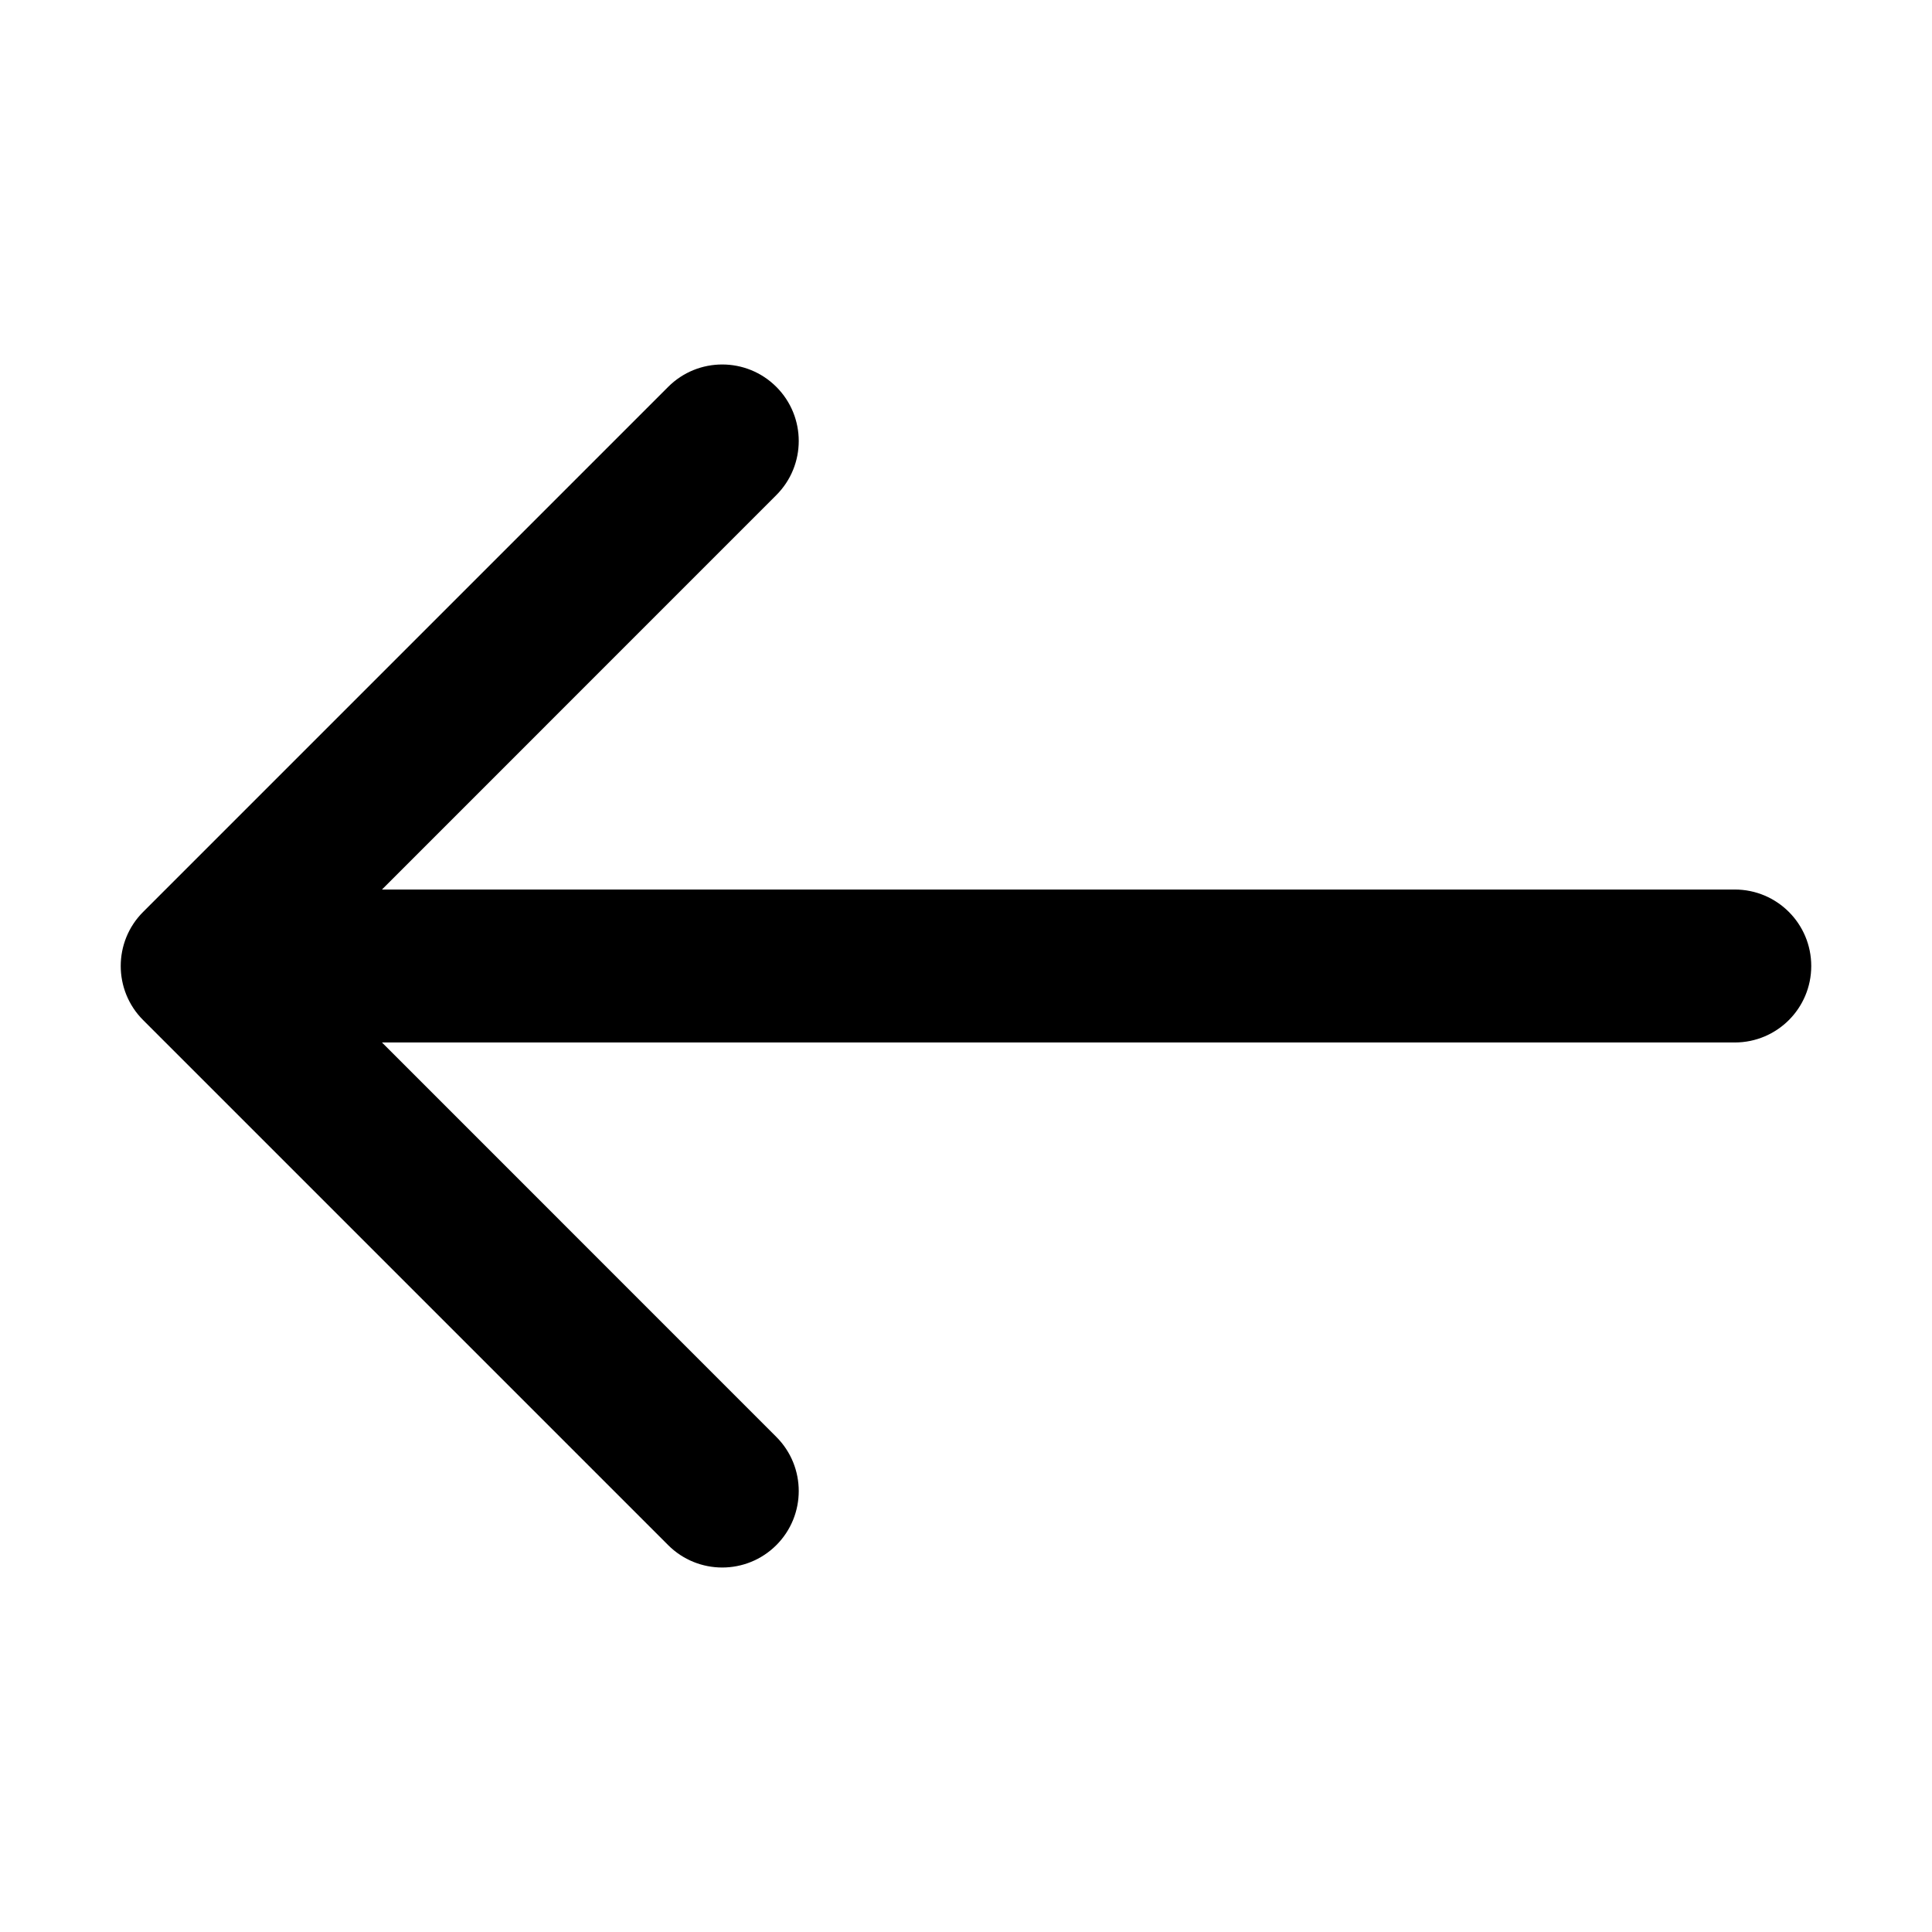
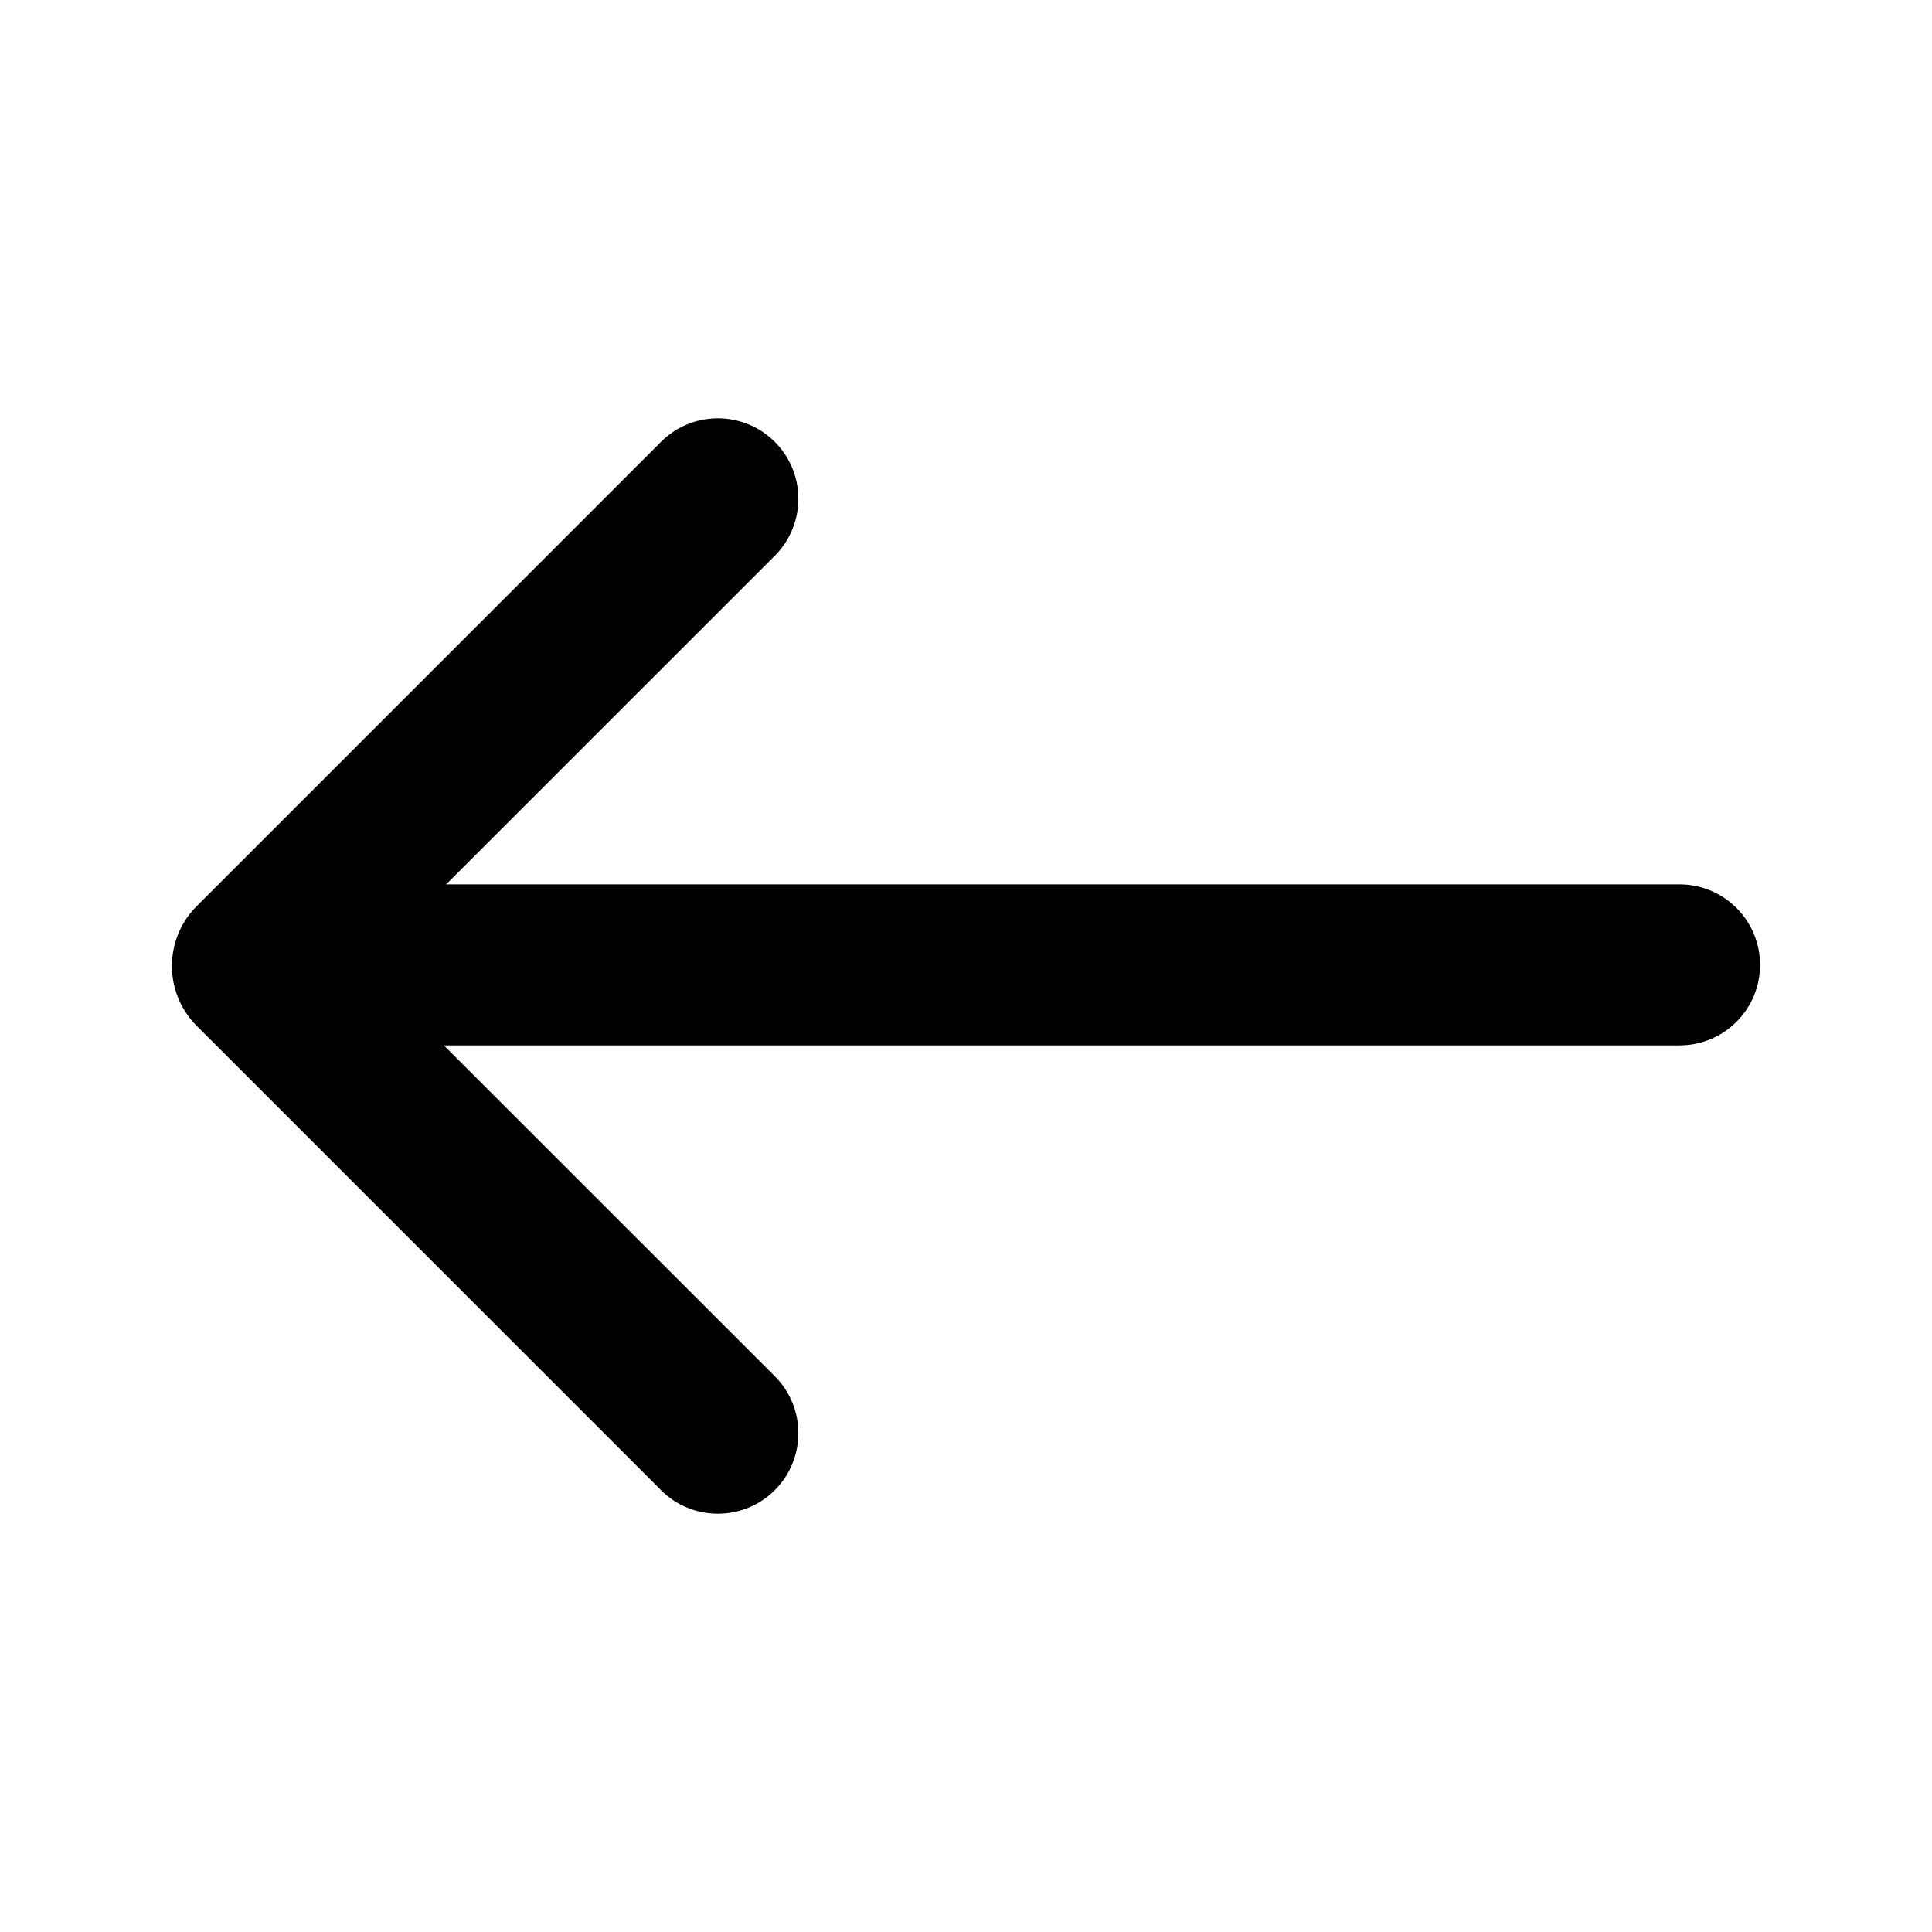
<svg width="24" height="24" viewBox="0 0 24 24">
-   <path d="M9.644 4.806C10.015 5.177 10.015 5.779 9.644 6.15L4.745 11.05L21.55 11.05C22.075 11.05 22.5 11.475 22.5 12C22.5 12.525 22.075 12.95 21.55 12.95L4.745 12.95L9.644 17.85C10.015 18.221 10.015 18.823 9.644 19.194C9.273 19.565 8.671 19.565 8.3 19.194L1.778 12.672C1.407 12.301 1.407 11.699 1.778 11.328L8.3 4.806C8.671 4.435 9.273 4.435 9.644 4.806Z" />
+   <path d="M9.625 5.489C10.015 5.88 10.015 6.513 9.625 6.904L5.542 10.986H20.864C21.417 10.986 21.864 11.434 21.864 11.986C21.864 12.538 21.417 12.986 20.864 12.986H5.514L9.625 17.096C10.015 17.487 10.015 18.12 9.625 18.511C9.234 18.901 8.601 18.901 8.211 18.511L2.444 12.744C2.033 12.333 2.033 11.667 2.444 11.256L8.211 5.489C8.601 5.099 9.234 5.099 9.625 5.489Z" />
</svg>
